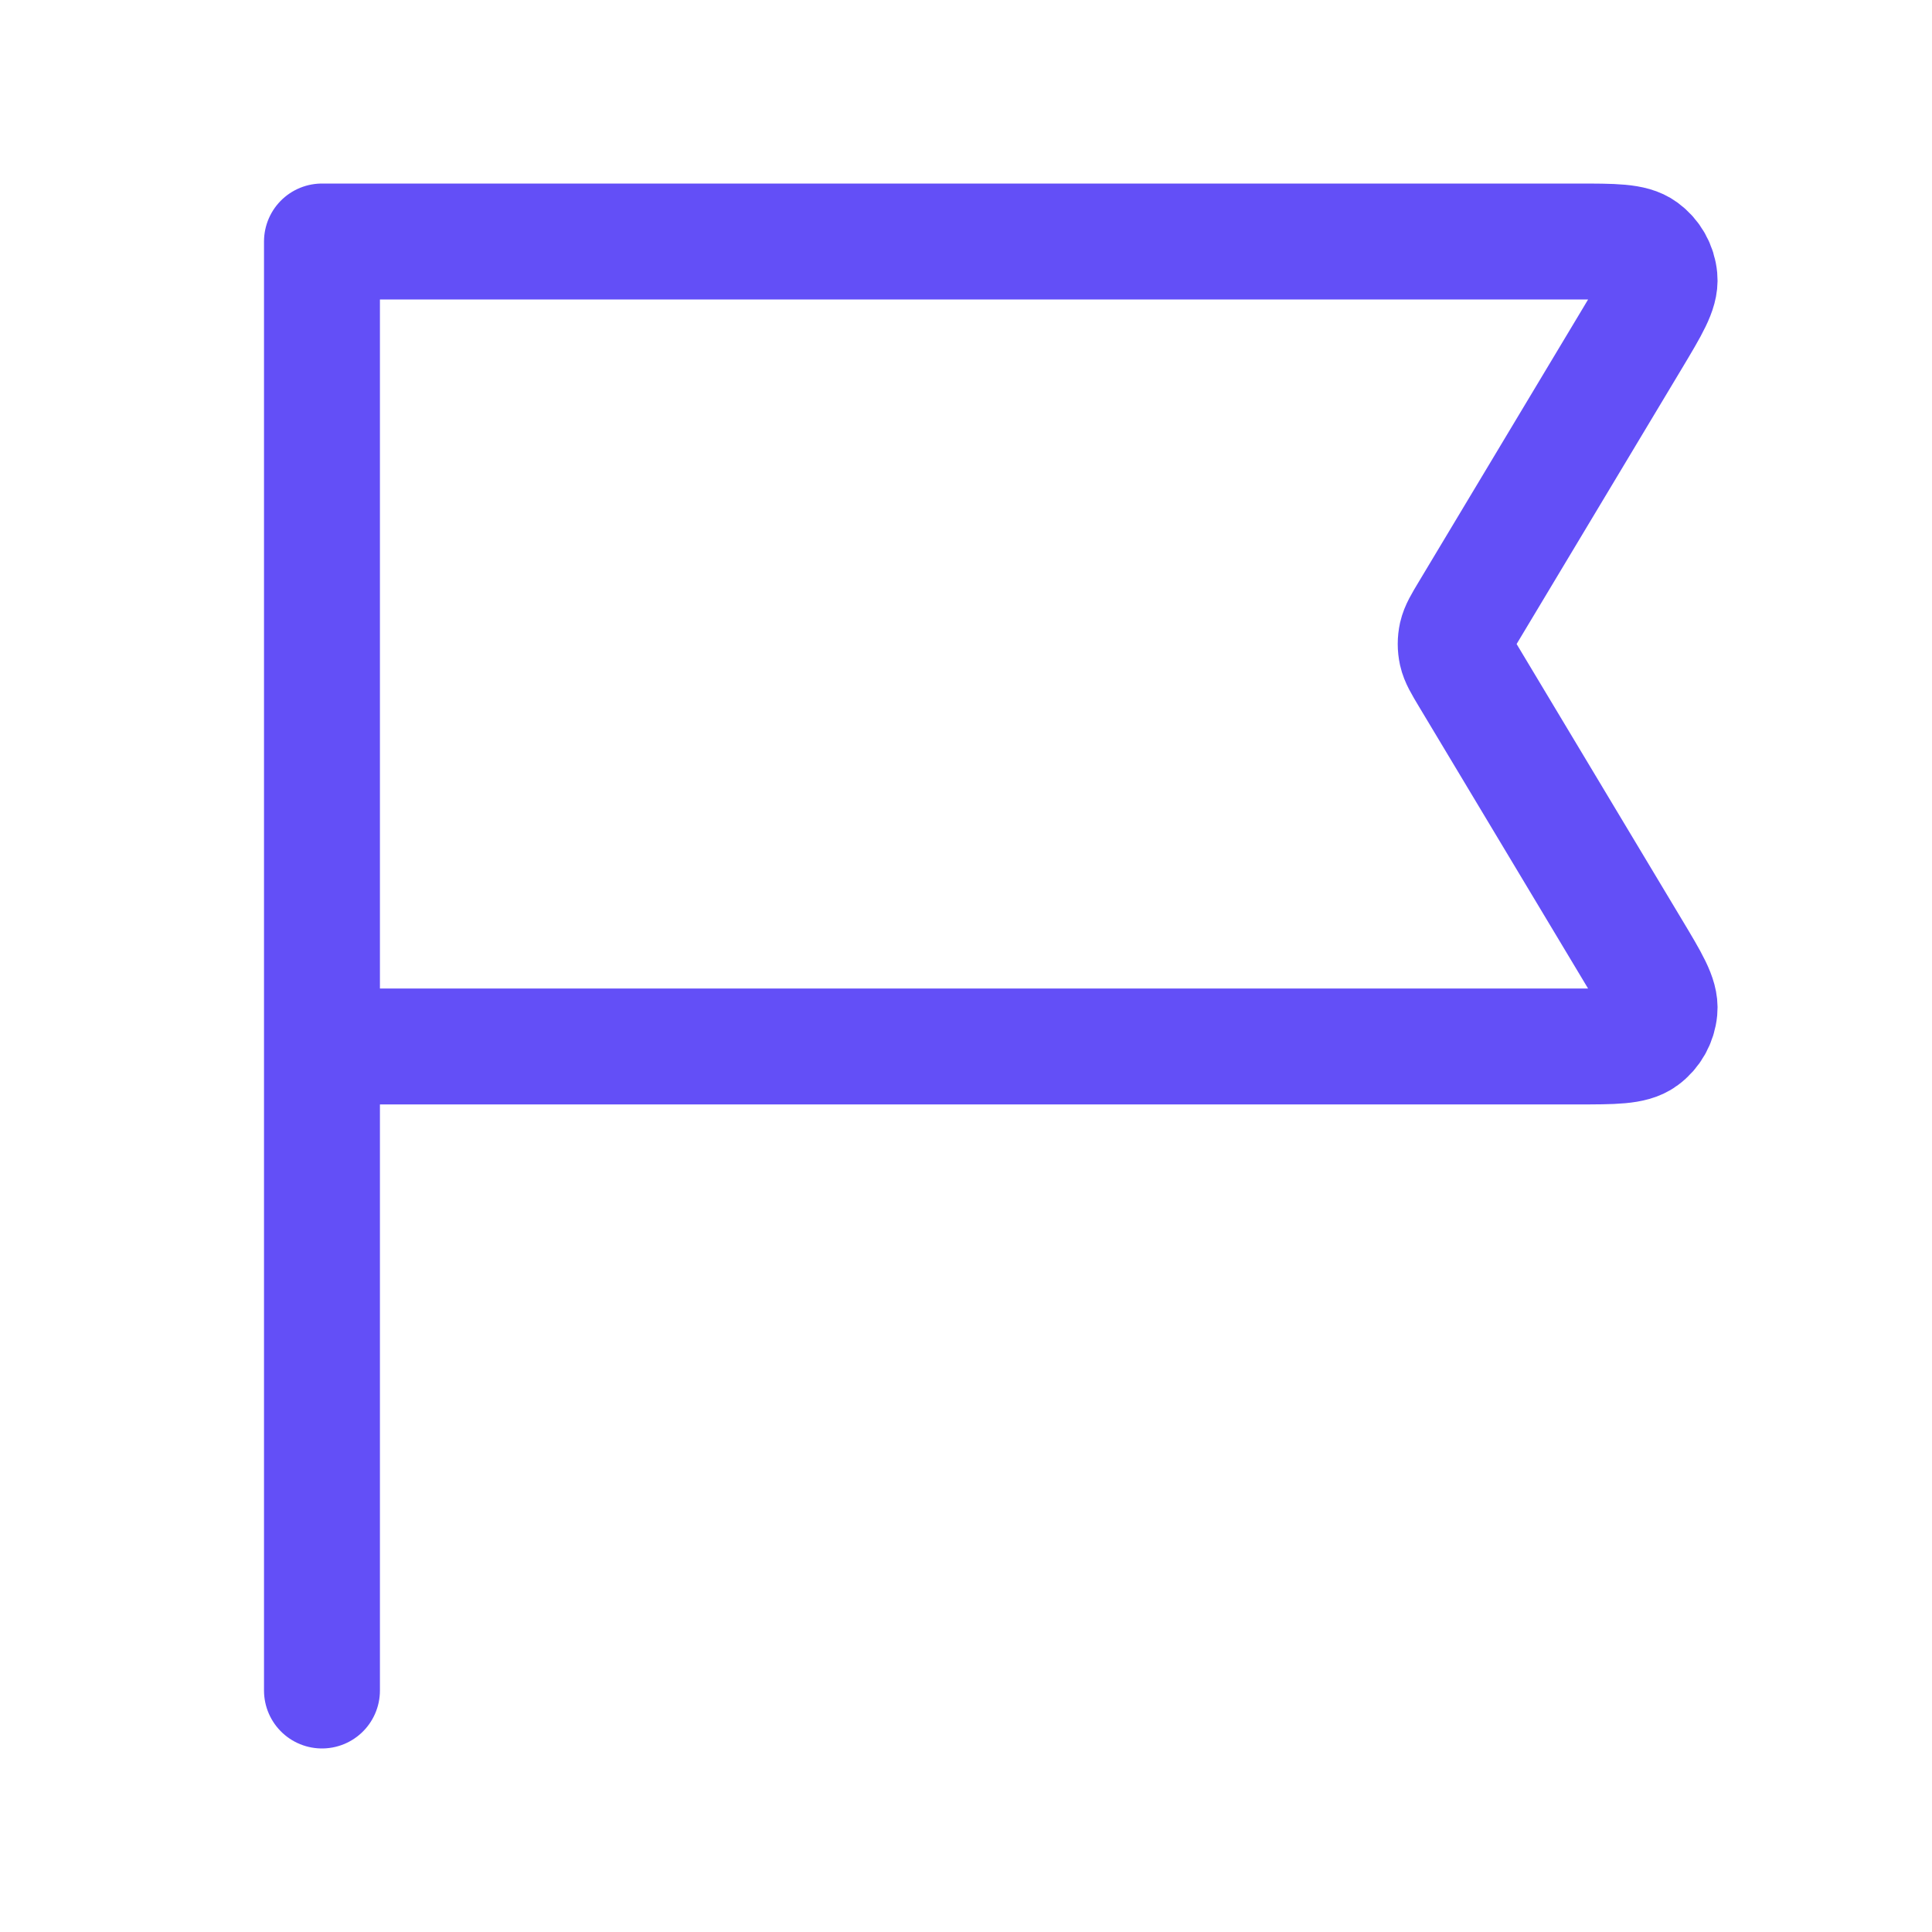
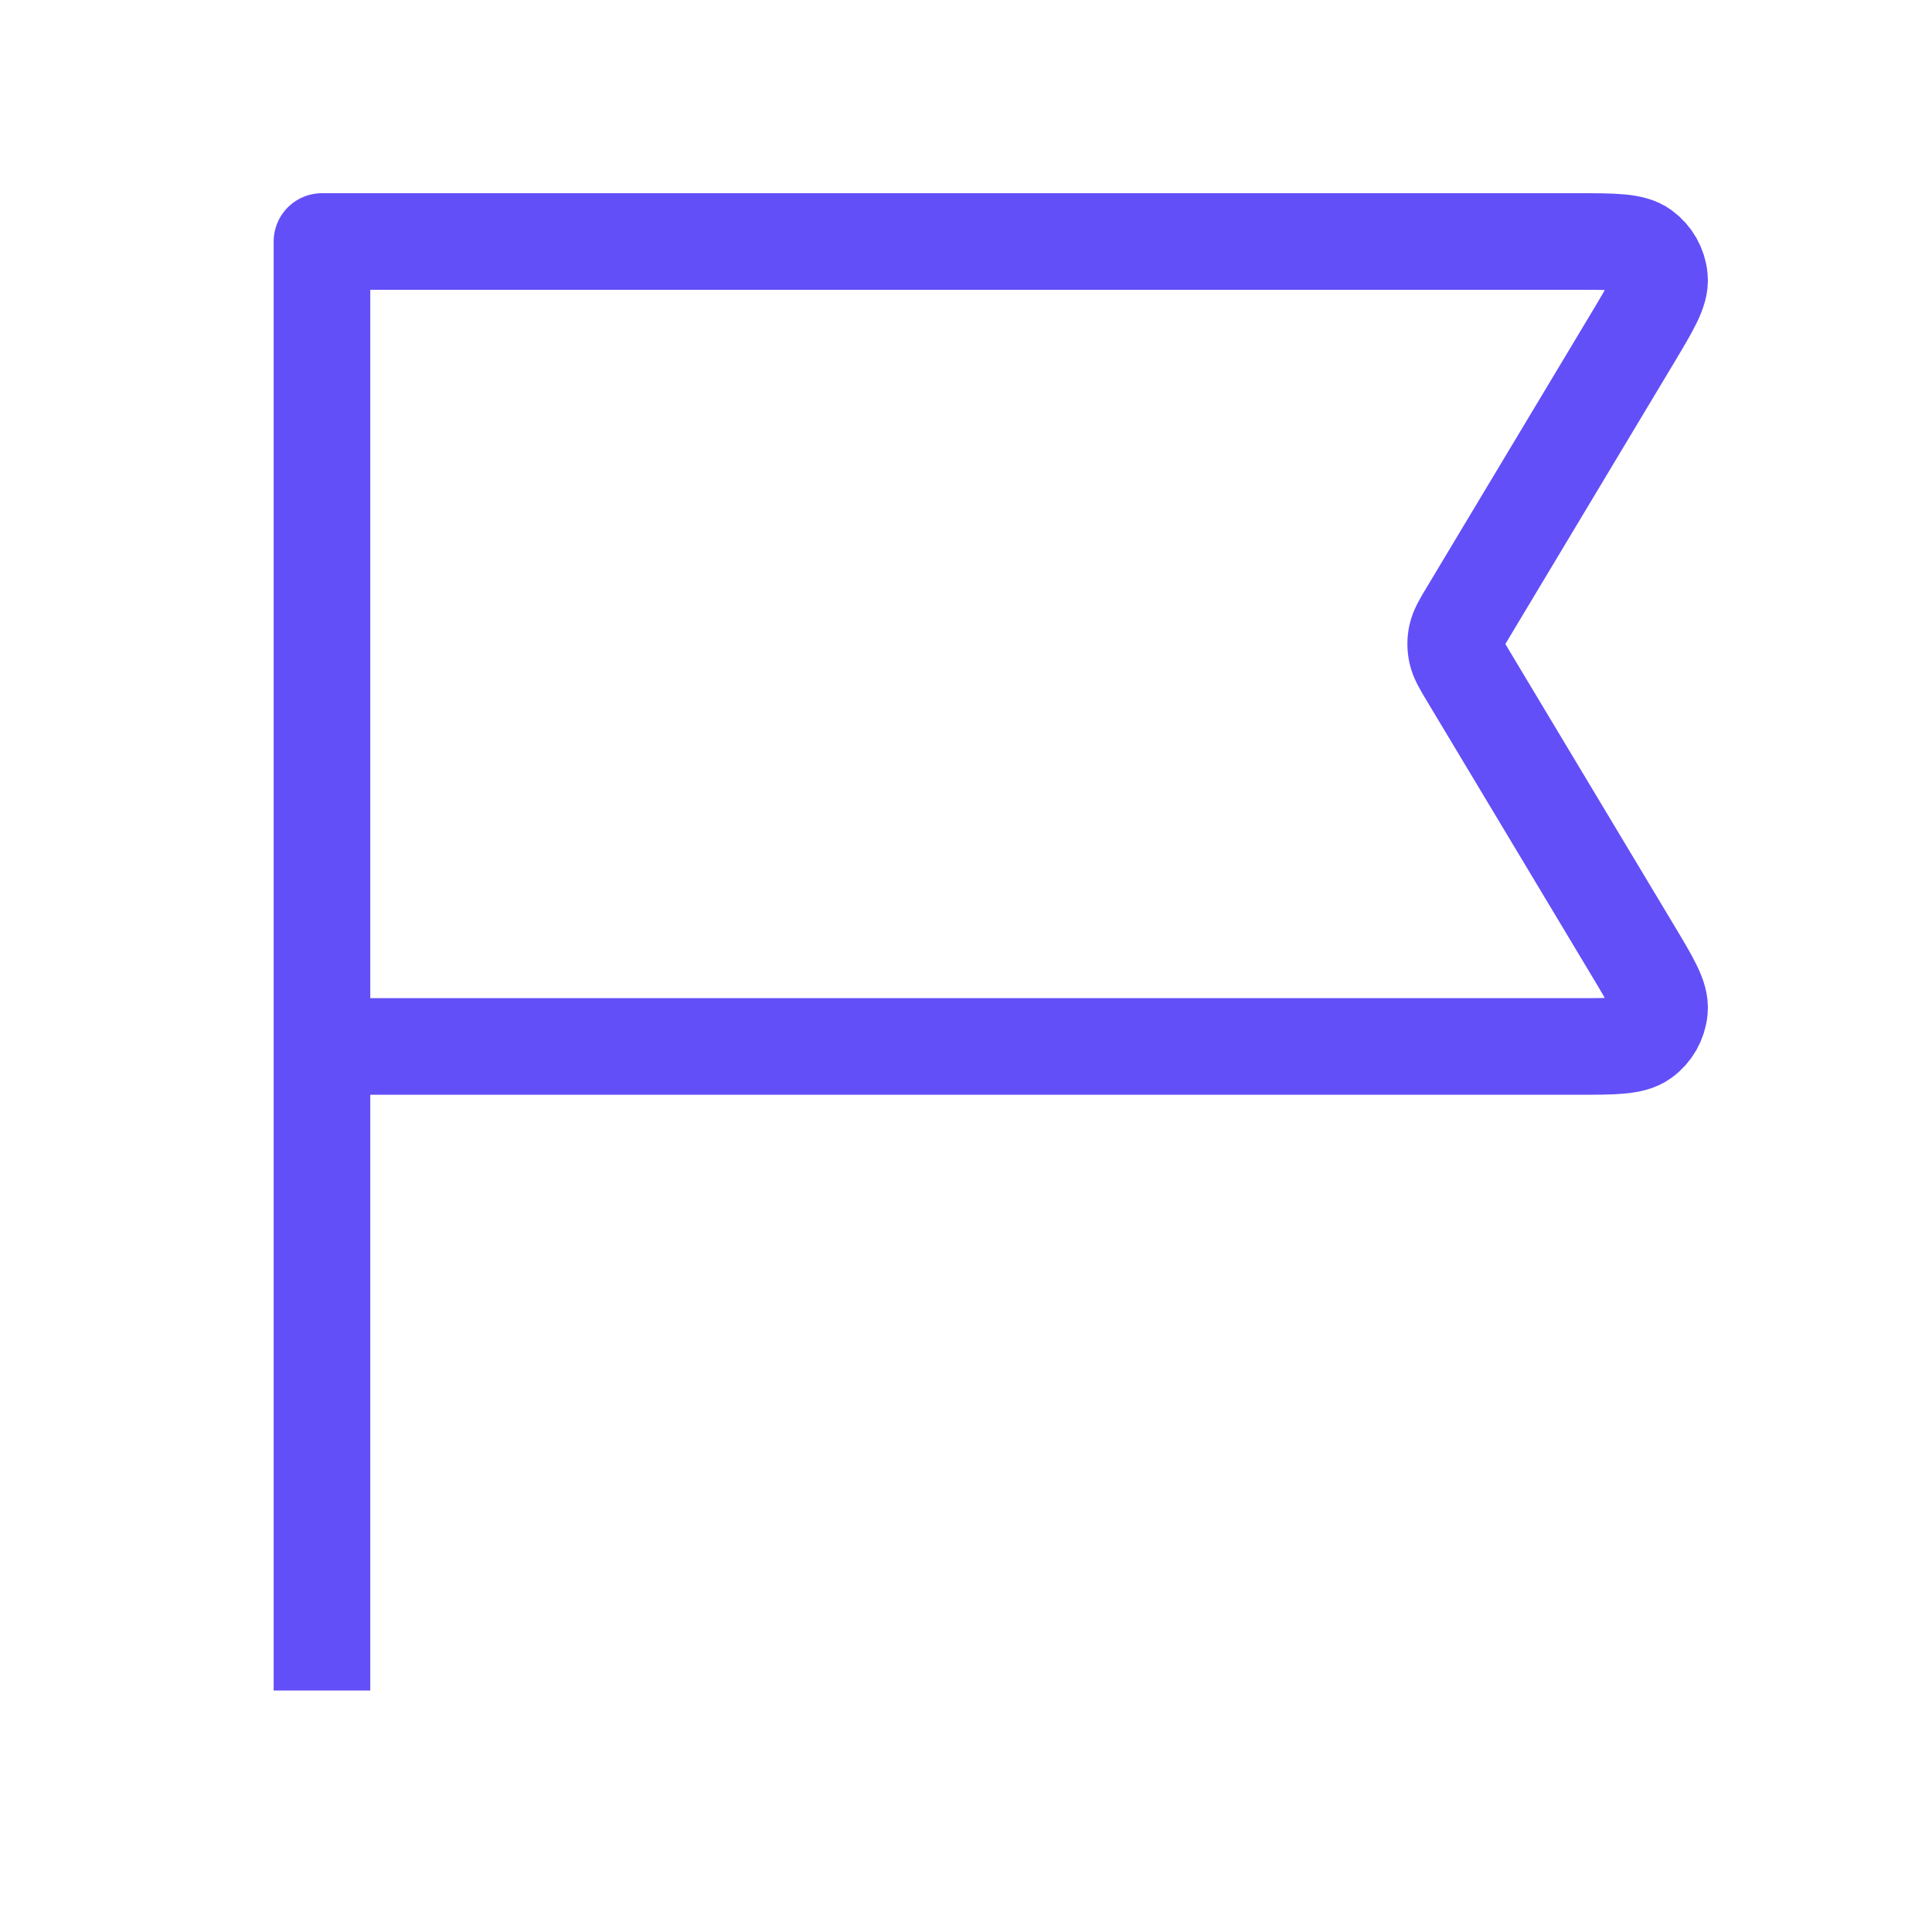
<svg xmlns="http://www.w3.org/2000/svg" width="20" height="20" viewBox="0 0 20 20" fill="none">
-   <path d="M3.333 10.833H16.323C16.708 10.833 16.901 10.833 17.011 10.752C17.107 10.682 17.168 10.574 17.179 10.455C17.192 10.319 17.092 10.154 16.894 9.824L15.206 7.01C15.131 6.885 15.094 6.823 15.079 6.756C15.066 6.697 15.066 6.636 15.079 6.577C15.094 6.511 15.131 6.448 15.206 6.324L16.894 3.51C17.092 3.179 17.192 3.014 17.179 2.878C17.168 2.759 17.107 2.651 17.011 2.581C16.901 2.5 16.708 2.5 16.323 2.5H3.333L3.333 17.5" stroke="#634FF7" stroke-width="1.2" stroke-linecap="round" stroke-linejoin="round" />
+   <path d="M3.333 10.833H16.323C16.708 10.833 16.901 10.833 17.011 10.752C17.107 10.682 17.168 10.574 17.179 10.455C17.192 10.319 17.092 10.154 16.894 9.824L15.206 7.01C15.131 6.885 15.094 6.823 15.079 6.756C15.066 6.697 15.066 6.636 15.079 6.577C15.094 6.511 15.131 6.448 15.206 6.324L16.894 3.51C17.092 3.179 17.192 3.014 17.179 2.878C17.168 2.759 17.107 2.651 17.011 2.581C16.901 2.5 16.708 2.5 16.323 2.5H3.333L3.333 17.5" stroke="#634FF7" strokeWidth="1.2" strokeLinecap="round" stroke-linejoin="round" />
</svg>
